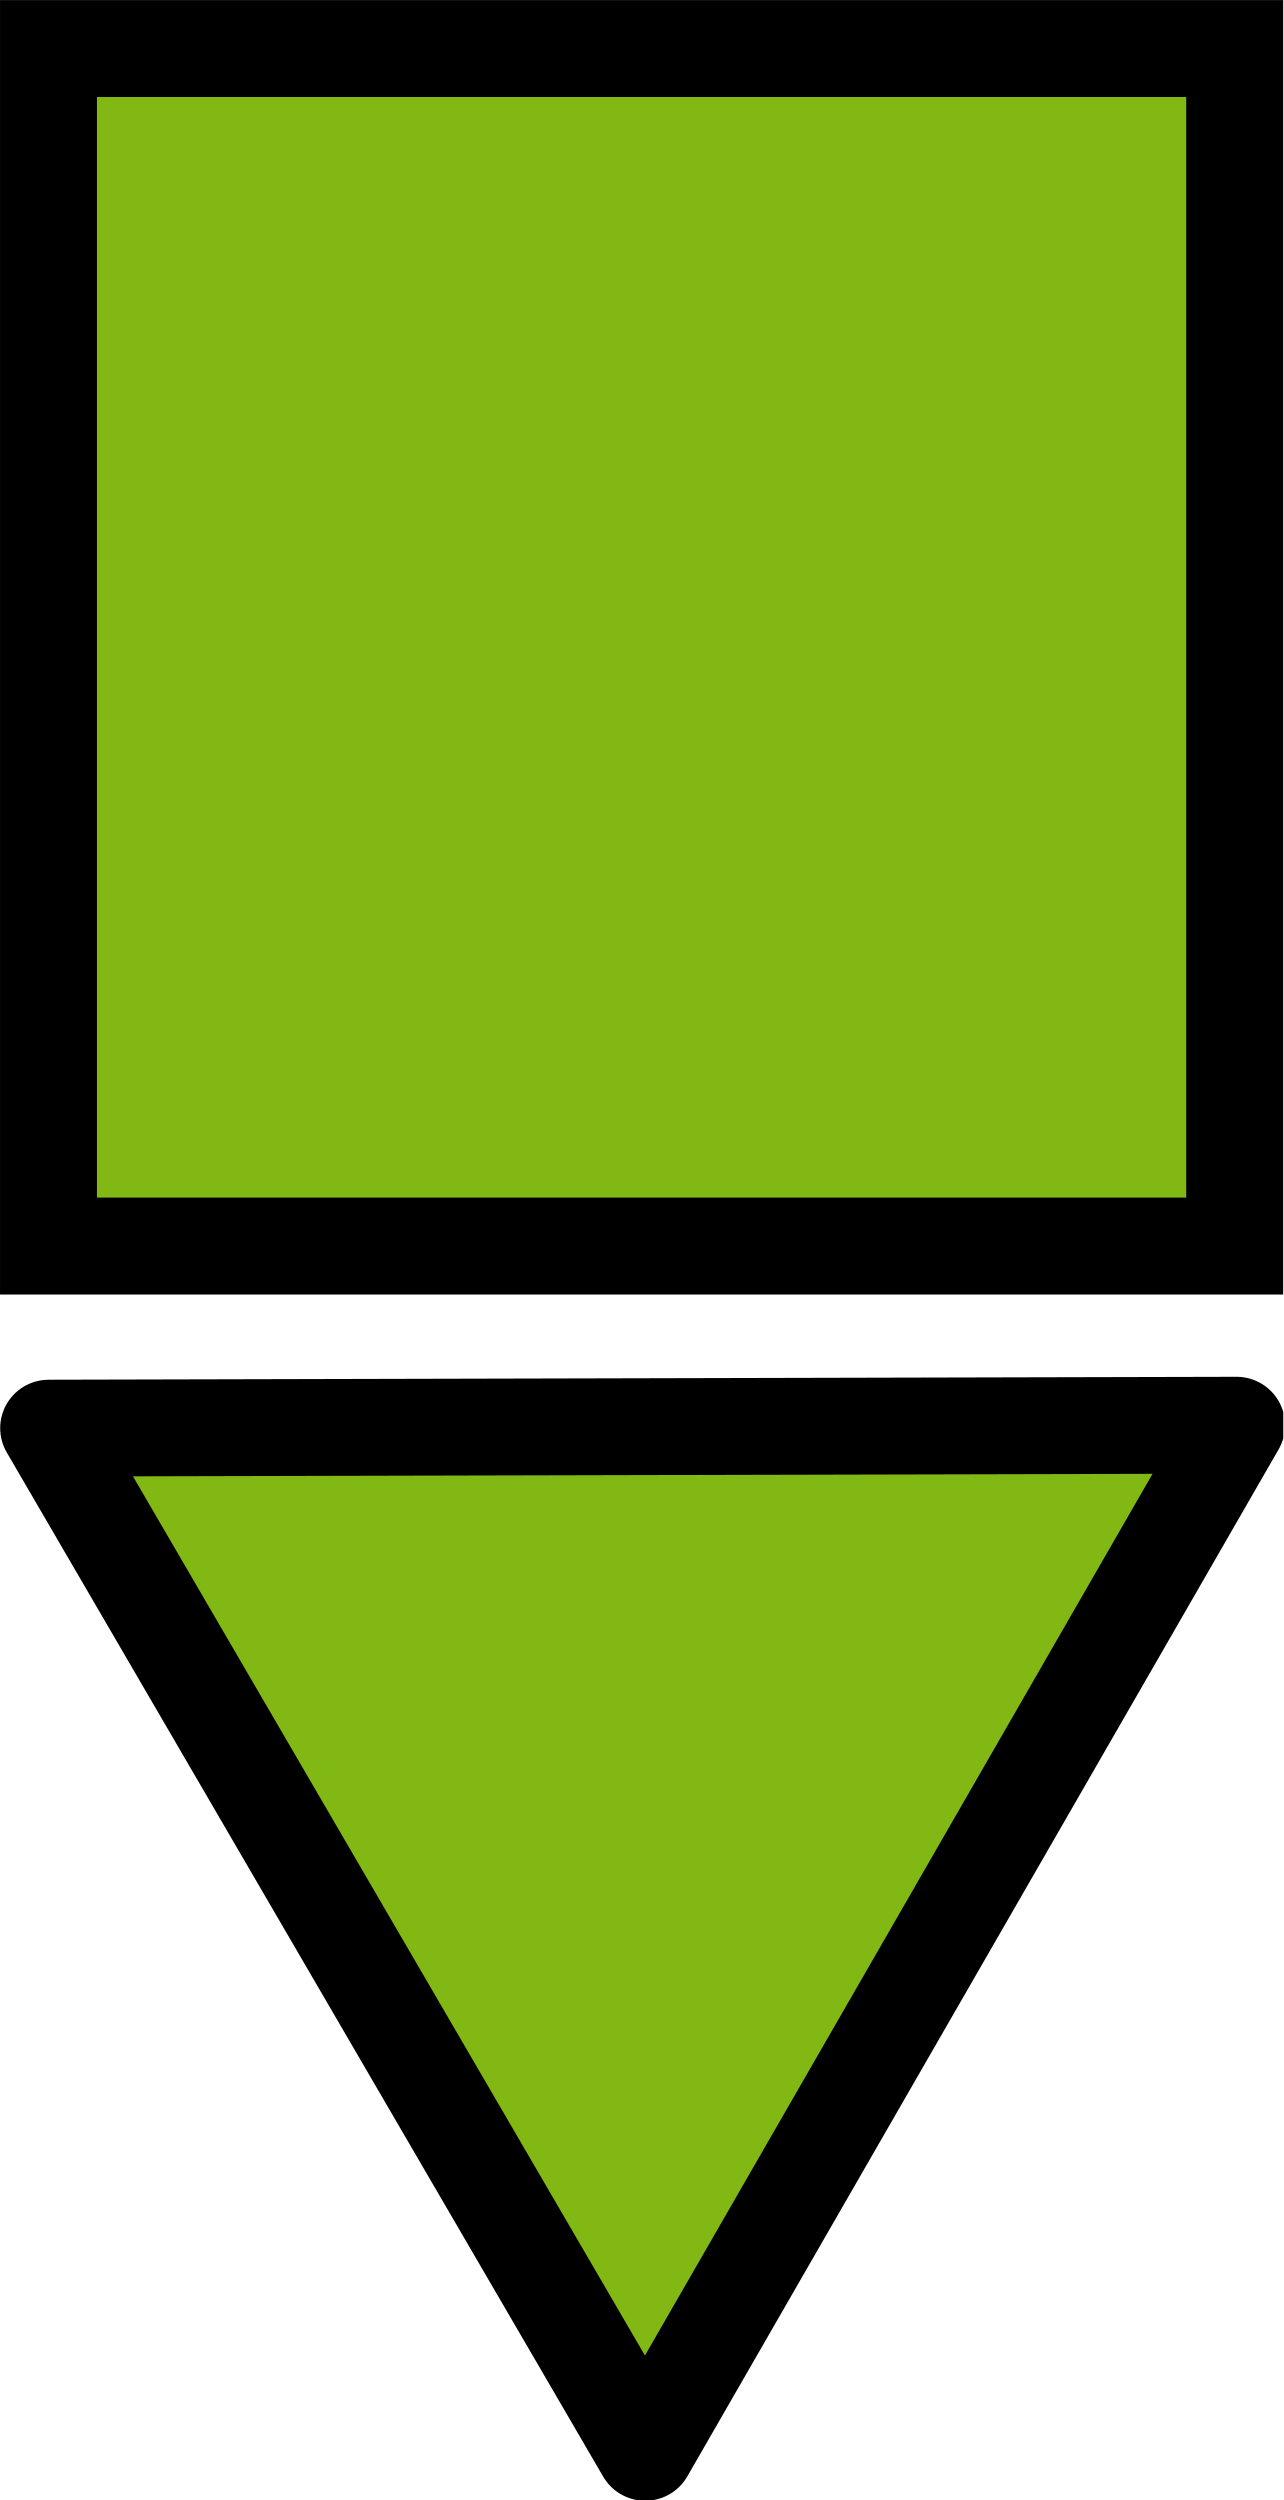
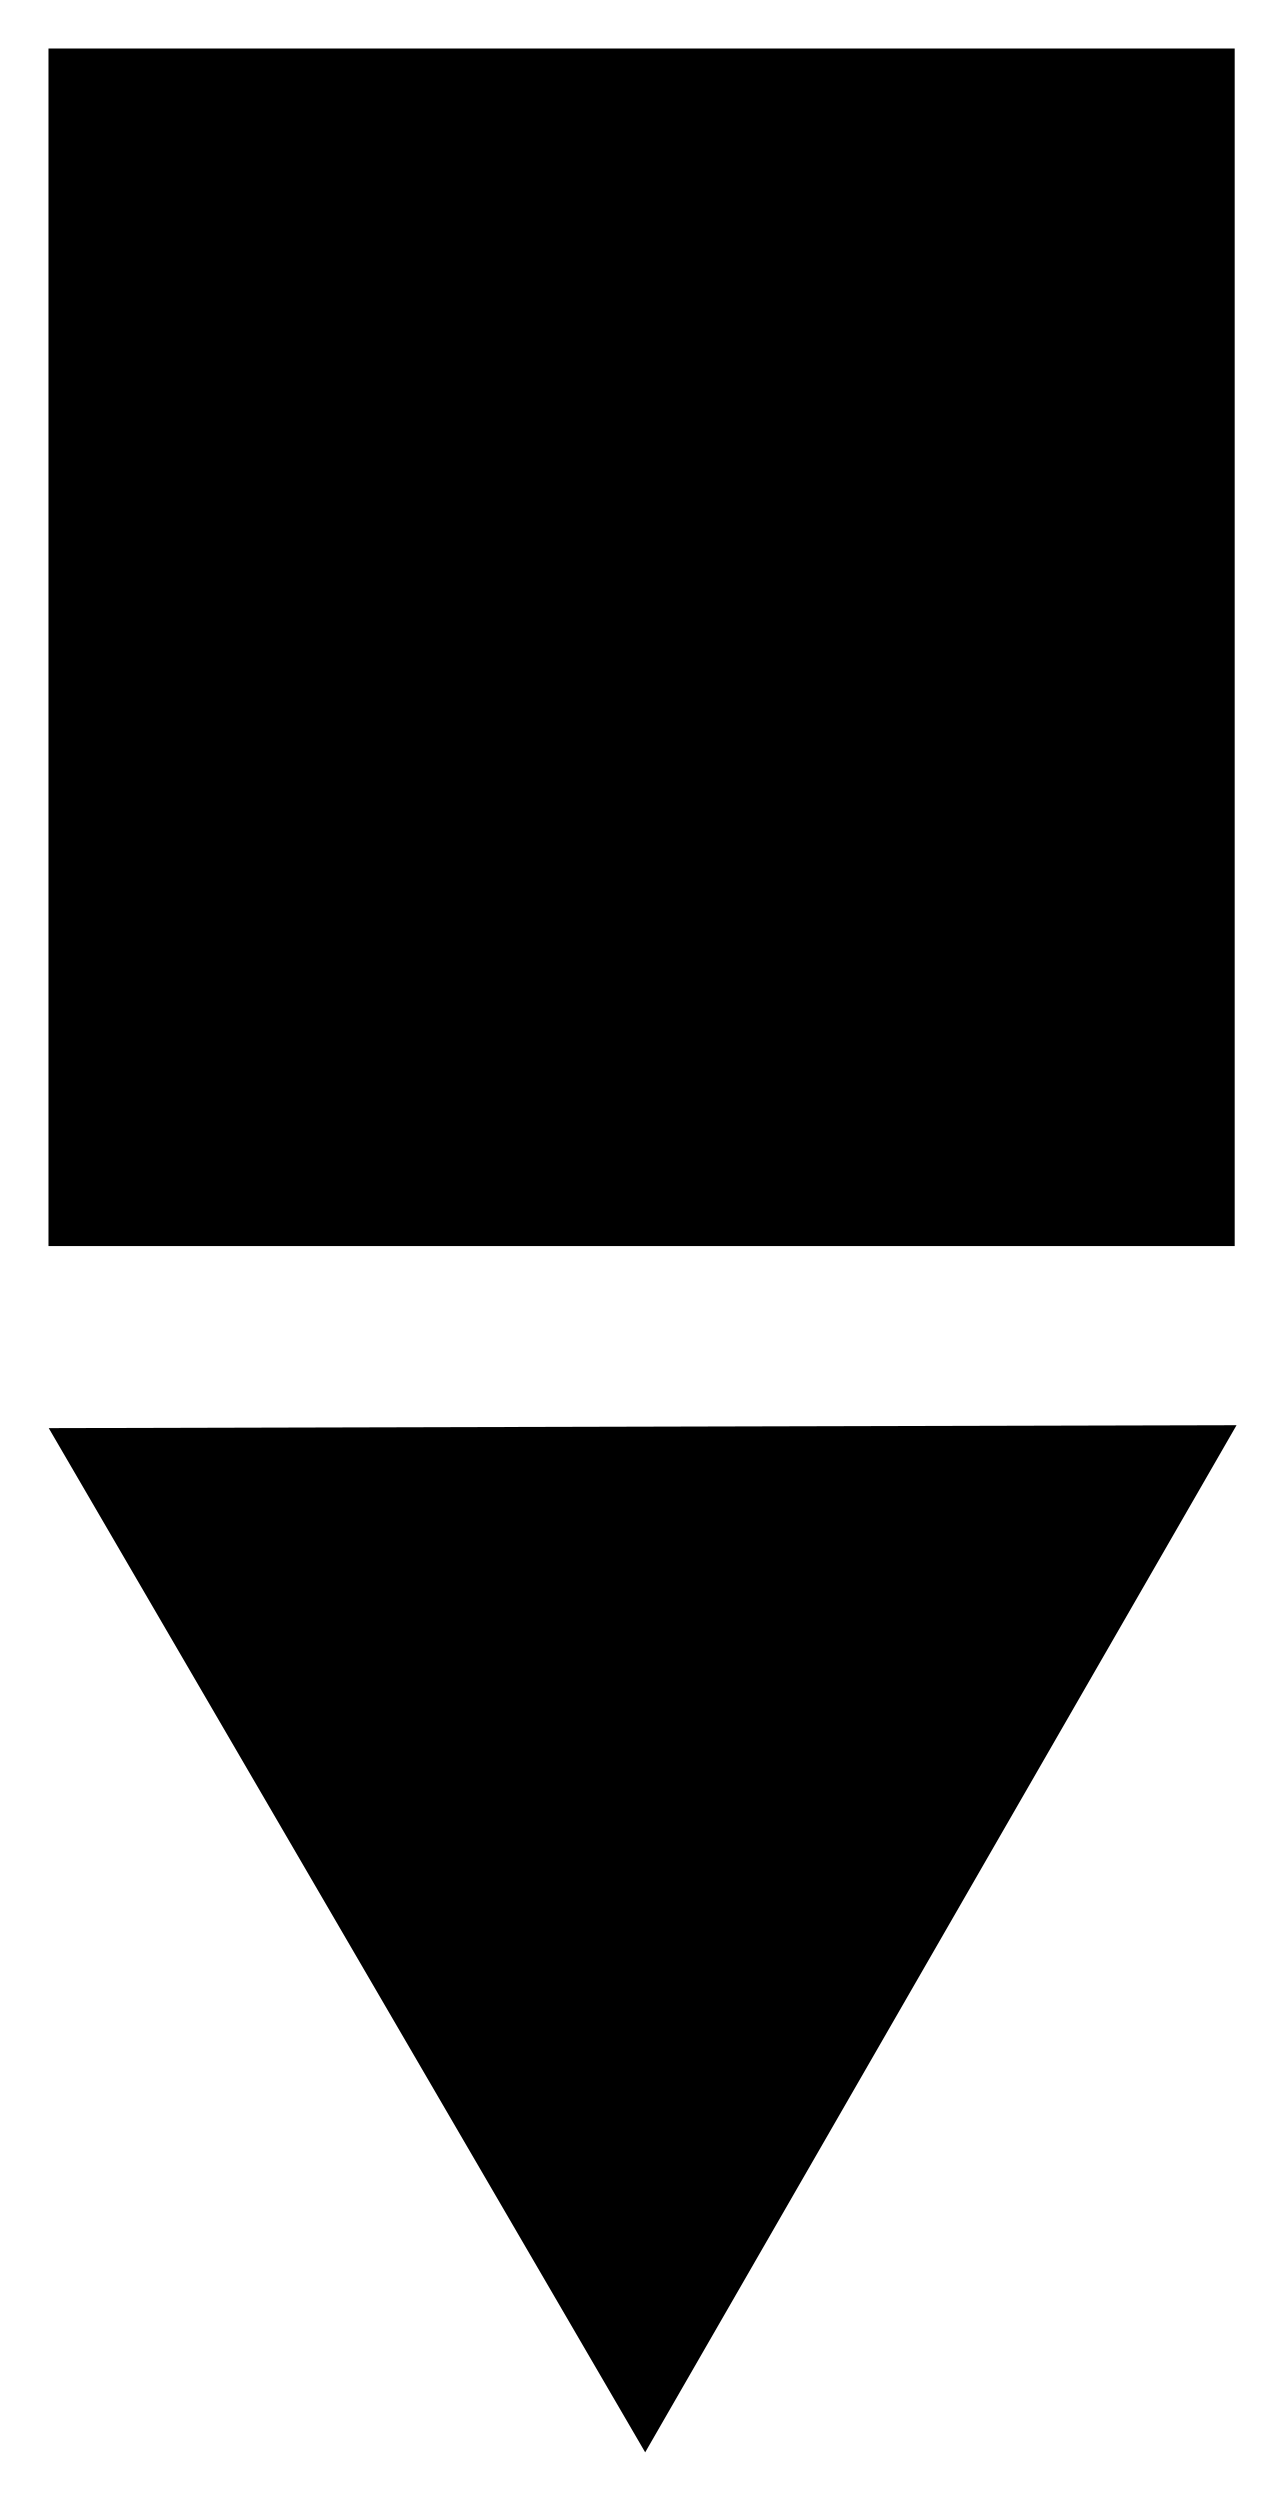
<svg xmlns="http://www.w3.org/2000/svg" width="600.26" height="1169.4" viewBox="0 0 158.819 309.403" id="svg5" overflow="hidden">
  <defs id="defs2">
    <linearGradient id="linearGradient3090">
      <stop offset="0" />
    </linearGradient>
  </defs>
  <g id="layer1" transform="translate(0.0326412 0.0326512)">
-     <rect x="5.968" y="5.97" width="146.807" height="148.212" id="rect8340" stroke="#000000" stroke-width="11.998" stroke-linecap="square" stroke-miterlimit="5" fill="#81B814" />
-     <path d="M101.427 120.649 50.858 208.738 0.289 296.826-50.713 208.988-101.716 121.15-0.145 120.899Z" id="path8448" stroke="#000000" stroke-width="16.607" stroke-linecap="round" stroke-linejoin="round" stroke-miterlimit="5" fill="#81B814" transform="matrix(0.723655 0 0 0.721548 79.607 89.2983)" />
+     <rect x="5.968" y="5.97" width="146.807" height="148.212" id="rect8340" stroke="param(outline)" stroke-width="11.998" stroke-linecap="square" stroke-miterlimit="5" fill="param(fill)" />
+     <path d="M101.427 120.649 50.858 208.738 0.289 296.826-50.713 208.988-101.716 121.15-0.145 120.899Z" id="path8448" stroke="param(outline)" stroke-width="16.607" stroke-linecap="round" stroke-linejoin="round" stroke-miterlimit="5" fill="param(fill)" transform="matrix(0.723655 0 0 0.721548 79.607 89.2983)" />
  </g>
</svg>
